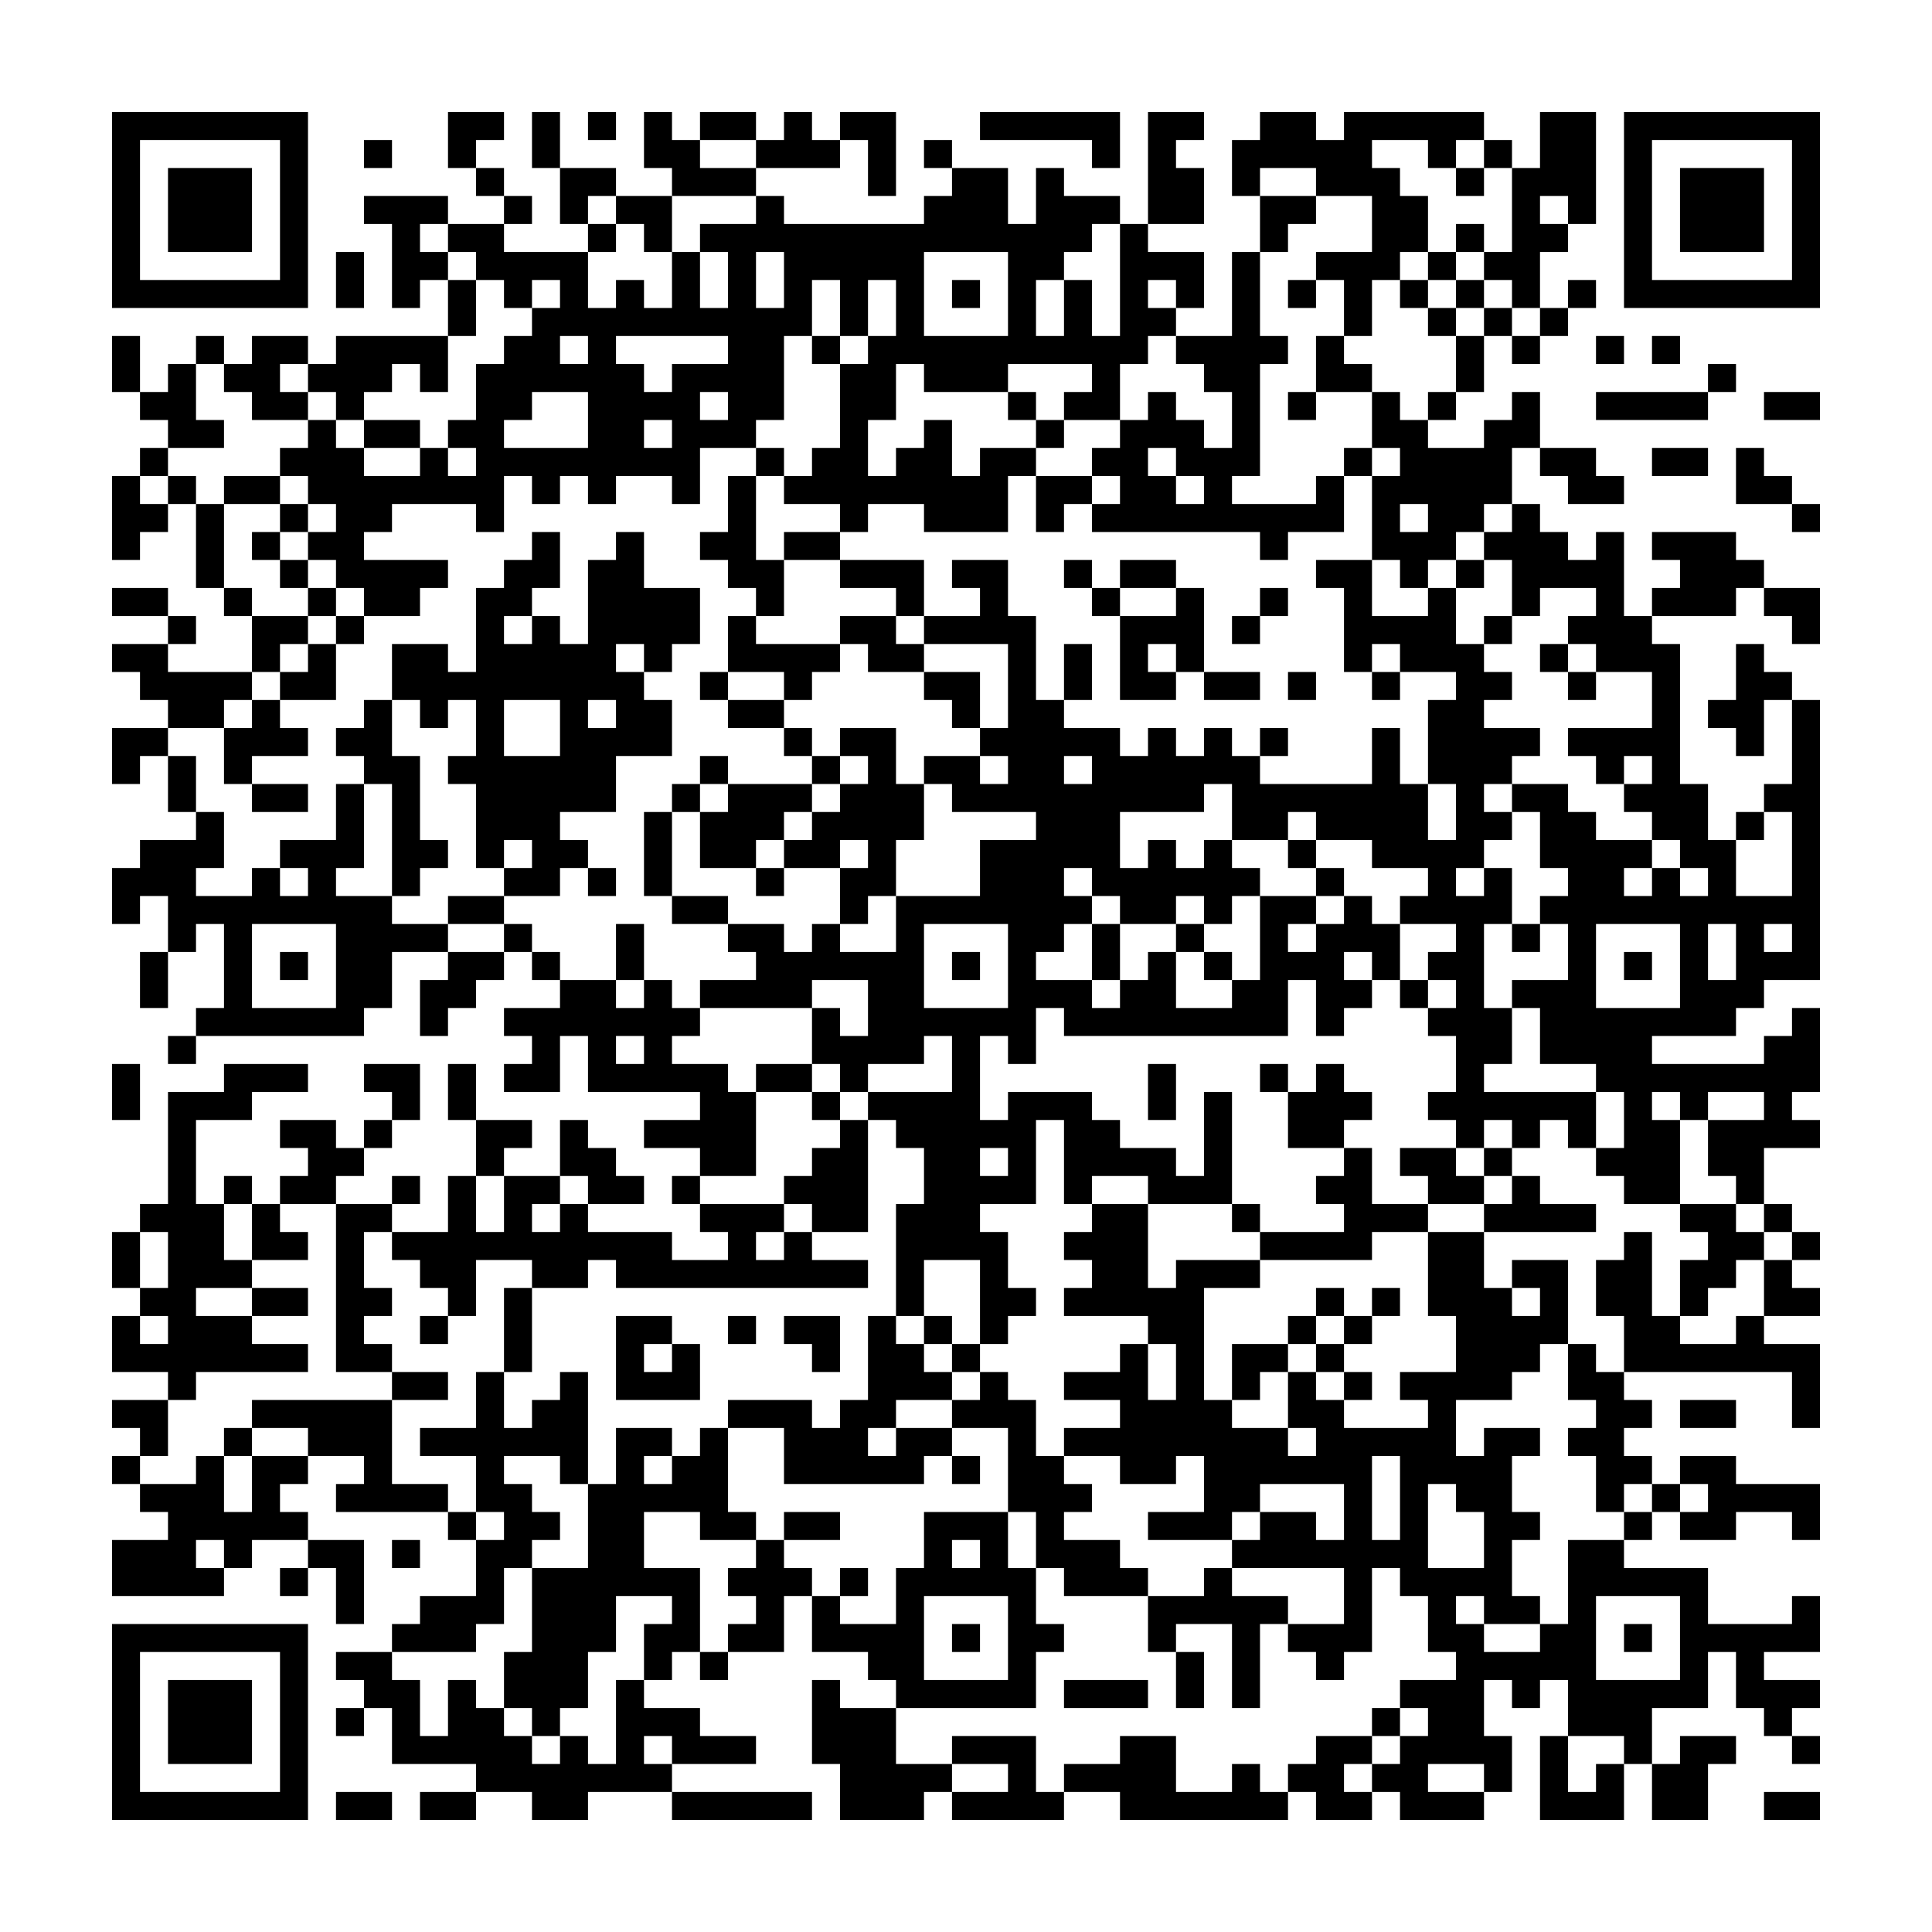
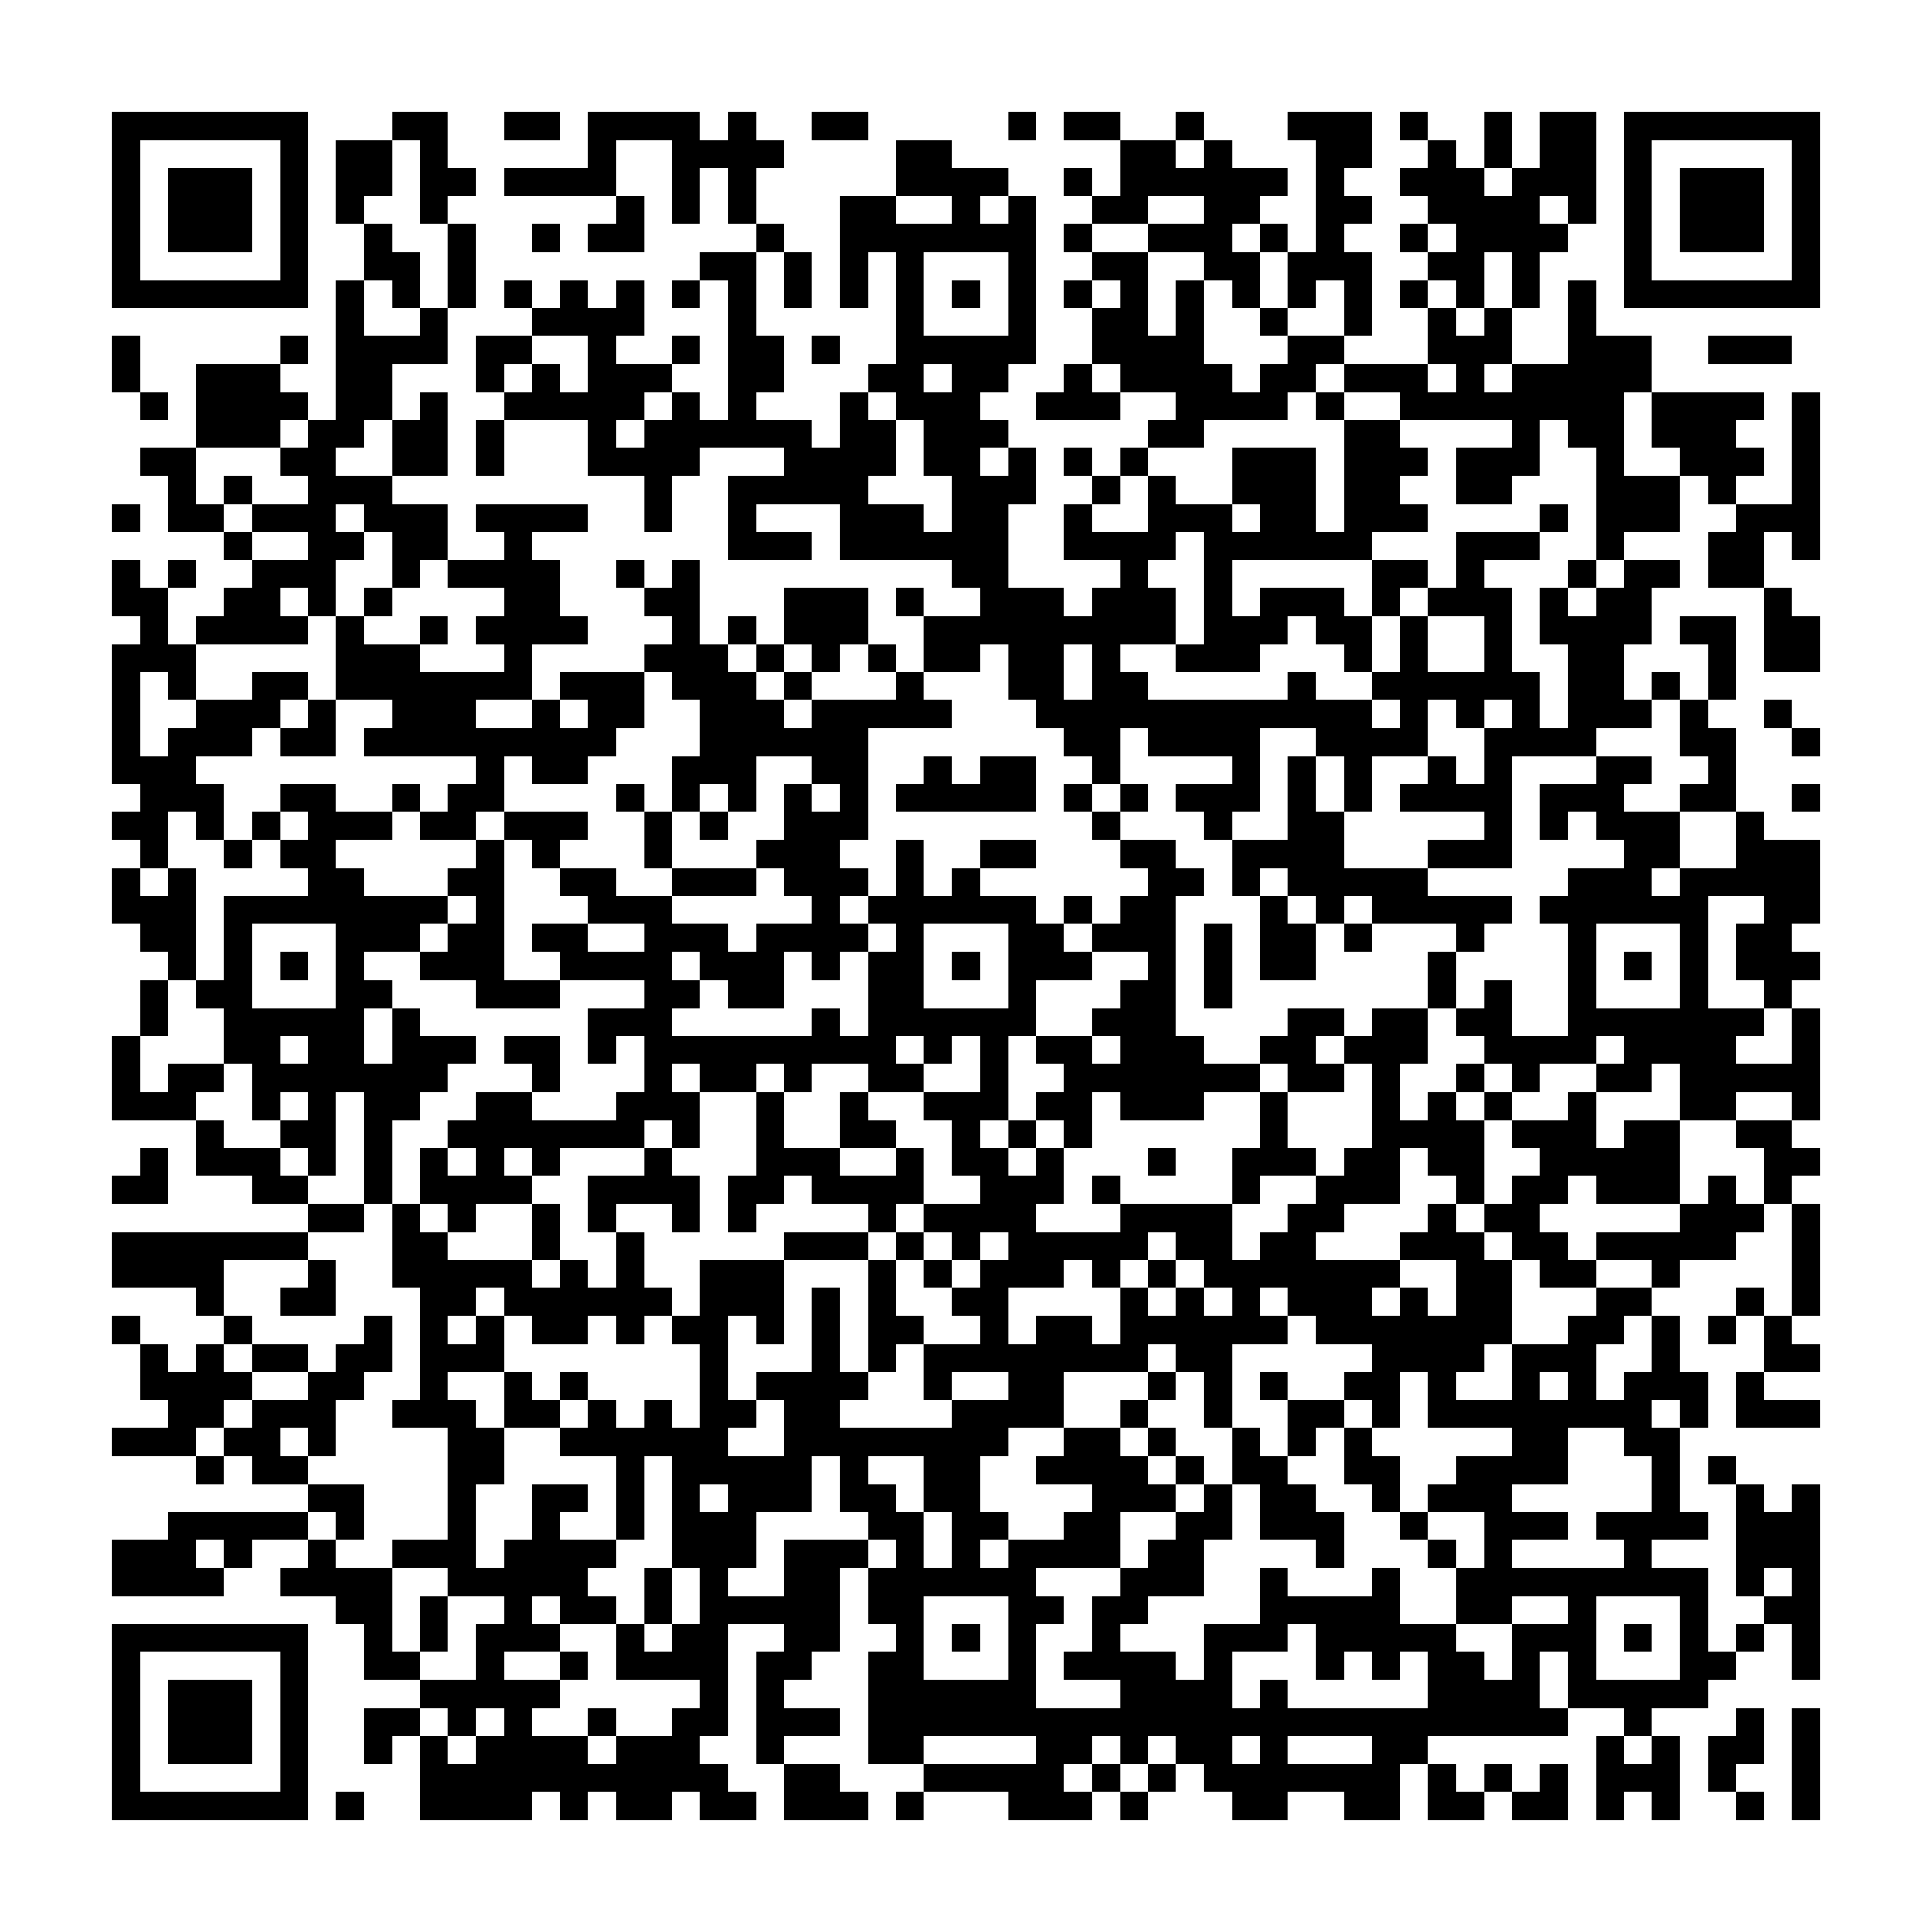
<svg xmlns="http://www.w3.org/2000/svg" viewBox="0 0 69 69">
-   <path d="M4 4h7v7h-7zM16 4h2v1h-1v1h-1zM19 4h1v2h-1zM21 4h1v1h-1zM23 4h1v1h1v1h2v1h-3v-1h-1zM25 4h2v1h-2zM28 4h1v1h1v1h-3v-1h1zM30 4h2v3h-1v-2h-1zM35 4h5v2h-1v-1h-4zM41 4h2v1h-1v1h1v2h-2zM45 4h2v1h1v-1h5v1h-1v1h-1v-1h-2v1h1v1h1v2h-1v1h-1v2h-1v-2h-1v-1h2v-2h-2v-1h-2v1h-1v-2h1zM55 4h2v4h-1v-1h-1v1h1v1h-1v2h-1v-1h-1v-1h1v-3h1zM58 4h7v7h-7zM5 5v5h5v-5zM13 5h1v1h-1zM33 5h1v1h-1zM53 5h1v1h-1zM59 5v5h5v-5zM6 6h3v3h-3zM17 6h1v1h-1zM20 6h2v1h-1v1h-1zM34 6h2v2h1v-2h1v1h2v1h-1v1h-1v1h-1v2h1v-2h1v2h1v-4h1v1h2v2h-1v-1h-1v1h1v1h-1v1h-1v2h-2v-1h1v-1h-3v1h-3v-1h-1v2h-1v2h1v-1h1v-1h1v2h1v-1h2v1h-1v2h-3v-1h-2v1h-1v-1h-2v-1h1v-1h1v-3h1v-1h1v-2h-1v2h-1v-2h-1v2h-1v3h-1v1h-2v2h-1v-1h-2v1h-1v-1h-1v1h-1v-1h-1v2h-1v-1h-3v1h-1v1h3v1h-1v1h-2v-1h-1v-1h-1v-1h1v-1h-1v-1h-1v-1h1v-1h1v1h1v1h2v-1h1v1h1v-1h-1v-1h1v-2h1v-1h1v-1h1v-1h-1v1h-1v-1h-1v-1h-1v-1h2v1h3v2h1v-1h1v1h1v-2h1v2h1v-2h-1v-1h2v-1h1v1h5v-1h1zM52 6h1v1h-1zM60 6h3v3h-3zM13 7h3v1h-1v1h1v1h-1v1h-1v-3h-1zM18 7h1v1h-1zM22 7h2v2h-1v-1h-1zM45 7h2v1h-1v1h-1zM21 8h1v1h-1zM52 8h1v1h-1zM12 9h1v2h-1zM27 9v2h1v-2zM33 9v3h3v-3zM44 9h1v3h1v1h-1v4h-1v1h3v-1h1v2h-2v1h-1v-1h-6v-1h1v-1h-1v-1h1v-1h1v-1h1v1h1v1h1v-2h-1v-1h-1v-1h2zM51 9h1v1h-1zM16 10h1v2h-1zM34 10h1v1h-1zM46 10h1v1h-1zM50 10h1v1h-1zM52 10h1v1h-1zM56 10h1v1h-1zM51 11h1v1h-1zM53 11h1v1h-1zM55 11h1v1h-1zM4 12h1v2h-1zM7 12h1v1h-1zM9 12h2v1h-1v1h1v1h-2v-1h-1v-1h1zM12 12h4v2h-1v-1h-1v1h-1v1h-1v-1h-1v-1h1zM20 12v1h1v-1zM22 12v1h1v1h1v-1h2v-1zM29 12h1v1h-1zM47 12h1v1h1v1h-2zM52 12h1v2h-1zM54 12h1v1h-1zM57 12h1v1h-1zM59 12h1v1h-1zM6 13h1v2h1v1h-2v-1h-1v-1h1zM61 13h1v1h-1zM19 14v1h-1v1h3v-2zM25 14v1h1v-1zM36 14h1v1h-1zM46 14h1v1h-1zM49 14h1v1h1v1h2v-1h1v-1h1v2h-1v2h-1v1h-1v1h-1v1h-1v-1h-1v-3h1v-1h-1zM51 14h1v1h-1zM57 14h4v1h-4zM63 14h2v1h-2zM13 15h2v1h-2zM23 15v1h1v-1zM37 15h1v1h-1zM5 16h1v1h-1zM27 16h1v1h-1zM41 16v1h1v1h1v-1h-1v-1zM48 16h1v1h-1zM55 16h2v1h1v1h-2v-1h-1zM59 16h2v1h-2zM62 16h1v1h1v1h-2zM4 17h1v1h1v1h-1v1h-1zM6 17h1v1h-1zM8 17h2v1h-2zM26 17h1v3h1v2h-1v-1h-1v-1h-1v-1h1zM37 17h2v1h-1v1h-1zM7 18h1v3h-1zM10 18h1v1h-1zM50 18v1h1v-1zM54 18h1v1h1v1h1v-1h1v3h1v1h1v5h1v2h1v2h2v-3h-1v-1h1v-3h1v10h-2v1h-1v1h-3v1h4v-1h1v-1h1v3h-1v1h1v1h-2v2h-1v-1h-1v-2h2v-1h-2v1h-1v-1h-1v1h1v3h-2v-1h-1v-1h1v-2h-1v-1h-2v-2h-1v-1h2v-2h-1v-1h1v-1h-1v-2h-1v-1h2v1h1v1h2v1h-1v1h1v-1h1v1h1v-1h-1v-1h-1v-1h-1v-1h1v-1h-1v1h-1v-1h-1v-1h3v-2h-2v-1h-1v-1h1v-1h-2v1h-1v-2h-1v-1h1zM64 18h1v1h-1zM9 19h1v1h-1zM19 19h1v2h-1v1h-1v1h1v-1h1v1h1v-3h1v-1h1v2h2v2h-1v1h-1v-1h-1v1h1v1h1v2h-2v2h-2v1h1v1h-1v1h-2v-1h1v-1h-1v1h-1v-3h-1v-1h1v-2h-1v1h-1v-1h-1v-2h2v1h1v-3h1v-1h1zM28 19h2v1h-2zM59 19h3v1h1v1h-1v1h-3v-1h1v-1h-1zM10 20h1v1h-1zM30 20h3v2h-1v-1h-2zM34 20h2v2h1v3h1v1h2v1h1v-1h1v1h1v-1h1v1h1v1h4v-2h1v2h1v2h1v-2h-1v-3h1v-1h-2v-1h-1v1h-1v-3h-1v-1h2v2h2v-1h1v2h1v1h1v1h-1v1h2v1h-1v1h-1v1h1v1h-1v1h-1v1h1v-1h1v2h-1v3h1v2h-1v1h4v2h-1v-1h-1v1h-1v-1h-1v1h-1v-1h-1v-1h1v-2h-1v-1h1v-1h-1v-1h1v-1h-2v-1h1v-1h-2v-1h-2v-1h-1v1h-2v-2h-1v1h-3v2h1v-1h1v1h1v-1h1v1h1v1h-1v1h-1v-1h-1v1h-2v-1h-1v-1h-1v1h1v1h-1v1h-1v1h2v1h1v-1h1v-1h1v2h2v-1h1v-3h2v1h-1v1h1v-1h1v-1h1v1h1v2h-1v-1h-1v1h1v1h-1v1h-1v-2h-1v2h-8v-1h-1v2h-1v-1h-1v3h1v-1h3v1h1v1h2v1h1v-3h1v4h-3v-1h-2v1h-1v-3h-1v3h-2v1h1v2h1v1h-1v1h-1v-3h-2v2h-1v-4h1v-2h-1v-1h-1v-1h3v-2h-1v1h-2v1h-1v-1h-1v-2h1v1h1v-2h-2v1h-4v-1h2v-1h-1v-1h2v1h1v-1h1v1h2v-2h3v-2h2v-1h-3v-1h-1v-1h2v1h1v-1h-1v-1h1v-3h-3v-1h2v-1h-1zM38 20h1v1h-1zM40 20h2v1h-2zM52 20h1v1h-1zM4 21h2v1h-2zM8 21h1v1h-1zM11 21h1v1h-1zM39 21h1v1h-1zM42 21h1v3h-1v-1h-1v1h1v1h-2v-3h2zM45 21h1v1h-1zM63 21h2v2h-1v-1h-1zM6 22h1v1h-1zM9 22h2v1h-1v1h-1zM12 22h1v1h-1zM26 22h1v1h3v1h-1v1h-1v-1h-2zM30 22h2v1h1v1h-2v-1h-1zM44 22h1v1h-1zM53 22h1v1h-1zM4 23h2v1h3v1h-1v1h-2v-1h-1v-1h-1zM11 23h1v2h-2v-1h1zM38 23h1v2h-1zM55 23h1v1h-1zM62 23h1v1h1v1h-1v2h-1v-1h-1v-1h1zM25 24h1v1h-1zM33 24h2v2h-1v-1h-1zM43 24h2v1h-2zM46 24h1v1h-1zM49 24h1v1h-1zM56 24h1v1h-1zM9 25h1v1h1v1h-2v1h-1v-2h1zM13 25h1v2h1v3h1v1h-1v1h-1v-4h-1v-1h-1v-1h1zM18 25v2h2v-2zM21 25v1h1v-1zM26 25h2v1h-2zM4 26h2v1h-1v1h-1zM28 26h1v1h-1zM30 26h2v2h1v2h-1v2h-1v1h-1v-2h1v-1h-1v1h-2v-1h1v-1h1v-1h1v-1h-1zM45 26h1v1h-1zM6 27h1v2h-1zM25 27h1v1h-1zM29 27h1v1h-1zM38 27v1h1v-1zM9 28h2v1h-2zM12 28h1v3h-1v1h2v1h2v1h-2v2h-1v1h-6v-1h1v-3h-1v1h-1v-2h-1v1h-1v-2h1v-1h2v-1h1v2h-1v1h2v-1h1v1h1v-1h-1v-1h2zM24 28h1v1h-1zM26 28h3v1h-1v1h-1v1h-2v-2h1zM23 29h1v3h-1zM62 29h1v1h-1zM46 30h1v1h-1zM21 31h1v1h-1zM27 31h1v1h-1zM47 31h1v1h-1zM16 32h2v1h-2zM24 32h2v1h-2zM9 33v3h3v-3zM18 33h1v1h-1zM22 33h1v2h-1zM33 33v3h3v-3zM39 33h1v2h-1zM42 33h1v1h-1zM54 33h1v1h-1zM57 33v3h3v-3zM61 33v2h1v-2zM63 33v1h1v-1zM5 34h1v2h-1zM10 34h1v1h-1zM16 34h2v1h-1v1h-1v1h-1v-2h1zM19 34h1v1h-1zM34 34h1v1h-1zM43 34h1v1h-1zM58 34h1v1h-1zM20 35h2v1h1v-1h1v1h1v1h-1v1h2v1h1v3h-2v-1h-2v-1h2v-1h-4v-2h-1v2h-2v-1h1v-1h-1v-1h2zM50 35h1v1h-1zM6 37h1v1h-1zM22 37v1h1v-1zM4 38h1v2h-1zM8 38h3v1h-2v1h-2v3h1v2h1v1h-2v1h2v1h2v1h-4v1h-1v-1h-2v-2h1v1h1v-1h-1v-1h1v-2h-1v-1h1v-4h2zM13 38h2v2h-1v-1h-1zM16 38h1v2h-1zM27 38h2v1h-2zM41 38h1v2h-1zM45 38h1v1h-1zM47 38h1v1h1v1h-1v1h-2v-2h1zM29 39h1v1h-1zM10 40h2v1h1v1h-1v1h-2v-1h1v-1h-1zM13 40h1v1h-1zM17 40h2v1h-1v1h-1zM20 40h1v1h1v1h1v1h-2v-1h-1zM30 40h1v4h-2v-1h-1v-1h1v-1h1zM35 41v1h1v-1zM48 41h1v2h2v1h-2v1h-4v-1h3v-1h-1v-1h1zM50 41h2v1h1v1h-2v-1h-1zM53 41h1v1h-1zM8 42h1v1h-1zM14 42h1v1h-1zM16 42h1v2h1v-2h2v1h-1v1h1v-1h1v1h3v1h2v-1h-1v-1h3v1h-1v1h1v-1h1v1h2v1h-9v-1h-1v1h-2v-1h-2v2h-1v-1h-1v-1h-1v-1h2zM24 42h1v1h-1zM54 42h1v1h2v1h-4v-1h1zM9 43h1v1h1v1h-2zM12 43h2v1h-1v2h1v1h-1v1h1v1h-2zM39 43h2v3h1v-1h3v1h-2v4h1v1h2v1h1v-1h-1v-2h1v1h1v1h3v-1h-1v-1h2v-2h-1v-3h2v2h1v1h1v-1h-1v-1h2v3h-1v1h-1v1h-2v2h1v-1h2v1h-1v2h1v1h-1v2h1v1h-2v-1h-1v1h1v1h2v-1h1v-3h2v1h3v2h3v-1h1v2h-2v1h2v1h-1v1h-1v-1h-1v-2h-1v2h-2v2h-1v-1h-2v-2h-1v1h-1v-1h-1v2h1v2h-1v-1h-2v1h2v1h-3v-1h-1v-1h1v-1h1v-1h-1v-1h2v-1h-1v-2h-1v-1h-1v3h-1v1h-1v-1h-1v-1h2v-2h-4v-1h1v-1h2v1h1v-2h-3v1h-1v1h-3v-1h2v-2h-1v1h-2v-1h-2v-1h2v-1h-2v-1h2v-1h1v2h1v-2h-1v-1h-3v-1h1v-1h-1v-1h1zM44 43h1v1h-1zM60 43h2v1h1v1h-1v1h-1v1h-1v-2h1v-1h-1zM63 43h1v1h-1zM4 44h1v2h-1zM58 44h1v3h1v1h2v-1h1v1h2v3h-1v-2h-6v-2h-1v-2h1zM64 44h1v1h-1zM63 45h1v1h1v1h-2zM9 46h2v1h-2zM18 46h1v3h-1zM47 46h1v1h-1zM49 46h1v1h-1zM15 47h1v1h-1zM22 47h2v1h-1v1h1v-1h1v2h-3zM26 47h1v1h-1zM28 47h2v2h-1v-1h-1zM31 47h1v1h1v1h1v1h-2v1h-1v1h1v-1h2v1h-1v1h-5v-2h-2v-1h3v1h1v-1h1zM33 47h1v1h-1zM46 47h1v1h-1zM48 47h1v1h-1zM34 48h1v1h-1zM44 48h2v1h-1v1h-1zM47 48h1v1h-1zM56 48h1v1h1v1h1v1h-1v1h1v1h-1v1h-1v-2h-1v-1h1v-1h-1zM14 49h2v1h-2zM17 49h1v2h1v-1h1v-1h1v4h-1v-1h-2v1h1v1h1v1h-1v1h-1v2h-1v1h-3v-1h1v-1h2v-2h1v-1h-1v-2h-2v-1h2zM35 49h1v1h1v2h1v1h1v1h-1v1h2v1h1v1h-3v-1h-1v-2h-1v-3h-2v-1h1zM48 49h1v1h-1zM4 50h2v2h-1v-1h-1zM9 50h5v3h2v1h-4v-1h1v-1h-2v-1h-2zM60 50h2v1h-2zM8 51h1v1h-1zM22 51h2v1h-1v1h1v-1h1v-1h1v3h1v1h-2v-1h-2v2h2v3h-1v1h-1v-2h1v-1h-2v2h-1v2h-1v1h-1v-1h-1v-2h1v-3h2v-3h1zM4 52h1v1h-1zM7 52h1v2h1v-2h2v1h-1v1h1v1h-2v1h-1v-1h-1v1h1v1h-4v-2h2v-1h-1v-1h2zM34 52h1v1h-1zM49 52v3h1v-3zM60 52h2v1h3v2h-1v-1h-2v1h-2v-1h1v-1h-1zM51 53v3h2v-2h-1v-1zM59 53h1v1h-1zM16 54h1v1h-1zM28 54h2v1h-2zM33 54h3v2h1v2h1v1h-1v2h-5v-1h-1v-1h-2v-2h1v1h2v-2h1zM58 54h1v1h-1zM11 55h2v3h-1v-2h-1zM14 55h1v1h-1zM27 55h1v1h1v1h-1v2h-2v-1h1v-1h-1v-1h1zM34 55v1h1v-1zM10 56h1v1h-1zM30 56h1v1h-1zM43 56h1v1h2v1h-1v3h-1v-3h-2v1h-1v-2h2zM33 57v3h3v-3zM57 57v3h3v-3zM4 58h7v7h-7zM34 58h1v1h-1zM58 58h1v1h-1zM5 59v5h5v-5zM12 59h2v1h1v2h1v-2h1v1h1v1h1v1h1v-1h1v1h1v-3h1v1h2v1h2v1h-3v-1h-1v1h1v1h-3v1h-2v-1h-2v-1h-3v-2h-1v-1h-1zM25 59h1v1h-1zM42 59h1v2h-1zM6 60h3v3h-3zM29 60h1v1h2v2h2v1h-1v1h-3v-2h-1zM38 60h3v1h-3zM12 61h1v1h-1zM49 61h1v1h-1zM34 62h3v2h1v1h-4v-1h2v-1h-2zM40 62h2v2h2v-1h1v1h1v1h-6v-1h-2v-1h2zM47 62h2v1h-1v1h1v1h-2v-1h-1v-1h1zM55 62h1v2h1v-1h1v2h-3zM60 62h2v1h-1v2h-2v-2h1zM64 62h1v1h-1zM12 64h2v1h-2zM15 64h2v1h-2zM24 64h5v1h-5zM63 64h2v1h-2z" />
+   <path d="M4 4h7v7h-7zM14 4h2v2h1v1h-1v1h-1v-3h-1zM18 4h2v1h-2zM21 4h4v1h1v-1h1v1h1v1h-1v2h-1v-2h-1v2h-1v-3h-2v2h-4v-1h3zM29 4h2v1h-2zM36 4h1v1h-1zM38 4h2v1h-2zM42 4h1v1h-1zM46 4h3v2h-1v1h1v1h-1v1h1v3h-1v-2h-1v1h-1v-2h1v-4h-1zM50 4h1v1h-1zM53 4h1v2h-1zM55 4h2v4h-1v-1h-1v1h1v1h-1v2h-1v-2h-1v2h-1v-1h-1v-1h1v-1h-1v-1h-1v-1h1v-1h1v1h1v1h1v-1h1zM58 4h7v7h-7zM5 5v5h5v-5zM12 5h2v2h-1v1h-1zM32 5h2v1h2v1h-1v1h1v-1h1v6h-1v1h-1v1h1v1h-1v1h1v-1h1v2h-1v3h2v1h1v-1h1v-1h-2v-2h1v1h2v-2h1v1h2v1h1v-1h-1v-2h3v3h1v-4h2v1h1v1h-1v1h1v1h-2v1h-5v2h1v-1h3v1h1v2h-1v-1h-1v-1h-1v1h-1v1h-3v-1h1v-4h-1v1h-1v1h1v2h-2v1h1v1h5v-1h1v1h2v1h1v-1h-1v-1h1v-2h1v2h2v-2h-2v-1h1v-2h3v1h-2v1h1v3h1v2h1v-3h-1v-2h1v1h1v-1h1v-1h2v1h-1v2h-1v2h1v1h-2v1h-3v4h-3v-1h2v-1h-3v-1h1v-1h1v1h1v-2h1v-1h-1v1h-1v-1h-1v2h-2v2h-1v-2h-1v-1h-2v3h-1v1h-1v-1h-1v-1h2v-1h-3v-1h-1v2h-1v-1h-1v-1h-1v-1h-1v-2h-1v1h-2v-2h2v-1h-1v-1h-4v-2h-3v1h2v1h-3v-3h2v-1h-3v1h-1v2h-1v-2h-2v-2h-3v-1h1v-1h1v1h1v-2h-2v-1h1v-1h1v1h1v-1h1v2h-1v1h2v1h-1v1h-1v1h1v-1h1v-1h1v1h1v-5h-1v-1h2v3h1v2h-1v1h2v1h1v-2h1v1h1v2h-1v1h2v1h1v-2h-1v-2h-1v-1h-1v-1h1v-4h-1v2h-1v-4h2v1h2v-1h-2zM40 5h2v1h1v-1h1v1h2v1h-1v1h-1v1h1v2h-1v-1h-1v-1h-2v-1h2v-1h-2v1h-2v-1h1zM59 5v5h5v-5zM6 6h3v3h-3zM38 6h1v1h-1zM60 6h3v3h-3zM22 7h1v2h-2v-1h1zM13 8h1v1h1v2h-1v-1h-1zM16 8h1v3h-1zM19 8h1v1h-1zM27 8h1v1h-1zM38 8h1v1h-1zM45 8h1v1h-1zM50 8h1v1h-1zM28 9h1v2h-1zM33 9v3h3v-3zM39 9h2v3h1v-2h1v3h1v1h1v-1h1v-1h2v1h-1v1h-1v1h-3v1h-2v-1h1v-1h-2v-1h-1v-2h1v-1h-1zM12 10h1v2h2v-1h1v2h-2v2h-1v1h-1v1h2v1h2v2h-1v1h-1v-2h-1v-1h-1v1h1v1h-1v2h-1v-1h-1v1h1v1h-4v-1h1v-1h1v-1h2v-1h-2v-1h2v-1h-1v-1h1v-1h1zM18 10h1v1h-1zM24 10h1v1h-1zM34 10h1v1h-1zM38 10h1v1h-1zM50 10h1v1h-1zM56 10h1v2h2v2h-1v3h2v2h-2v1h-1v-4h-1v-1h-1v2h-1v1h-2v-2h2v-1h-4v-1h-2v-1h3v1h1v-1h-1v-2h1v1h1v-1h1v2h-1v1h1v-1h2zM45 11h1v1h-1zM4 12h1v2h-1zM10 12h1v1h-1zM17 12h2v1h-1v1h-1zM24 12h1v1h-1zM29 12h1v1h-1zM61 12h3v1h-3zM7 13h3v1h1v1h-1v1h-3zM33 13v1h1v-1zM38 13h1v1h1v1h-3v-1h1zM5 14h1v1h-1zM15 14h1v3h-2v-2h1zM47 14h1v1h-1zM59 14h4v1h-1v1h1v1h-1v1h-1v-1h-1v-1h-1zM64 14h1v6h-1v-1h-1v2h-2v-2h1v-1h2zM17 15h1v2h-1zM5 16h2v2h1v1h-2v-2h-1zM38 16h1v1h-1zM40 16h1v1h-1zM8 17h1v1h-1zM39 17h1v1h-1zM4 18h1v1h-1zM17 18h4v1h-2v1h1v2h1v1h-2v2h-2v1h2v-1h1v1h1v-1h-1v-1h3v2h-1v1h-1v1h-2v-1h-1v2h-1v1h-2v-1h1v-1h1v-1h-4v-1h1v-1h-2v-3h1v1h2v1h3v-1h-1v-1h1v-1h-2v-1h2v-1h-1zM55 18h1v1h-1zM8 19h1v1h-1zM4 20h1v1h1v2h1v2h-1v-1h-1v3h1v-1h1v-1h2v-1h2v1h-1v1h-1v1h-2v1h1v2h-1v-1h-1v2h-1v-1h-1v-1h1v-1h-1v-5h1v-1h-1zM6 20h1v1h-1zM22 20h1v1h-1zM24 20h1v3h1v1h1v1h1v1h1v-1h3v-1h1v1h1v1h-3v4h-1v1h1v1h-1v1h1v1h-1v1h-1v-1h-1v2h-2v-1h-1v-1h-1v1h1v1h-1v1h5v-1h1v1h1v-3h1v-1h-1v-1h1v-2h1v2h1v-1h1v1h2v1h1v1h1v1h-2v2h-1v3h-1v1h1v1h1v-1h1v2h-1v1h3v-1h4v2h1v-1h1v-1h1v-1h1v-1h1v-3h-1v-1h1v-1h2v2h-1v2h1v-1h1v1h1v3h-1v-1h-1v-1h-1v2h-2v1h-1v1h3v1h-1v1h1v-1h1v1h1v-2h-2v-1h1v-1h1v1h1v1h1v3h-1v1h-1v1h2v-2h2v-1h1v-1h2v1h-1v1h-1v2h1v-1h1v-2h1v2h1v2h-1v-1h-1v1h1v3h1v1h-2v1h2v3h1v1h-1v1h-2v1h-1v-1h-2v-2h-1v2h1v1h-5v1h-1v2h-2v-1h-2v1h-2v-1h-1v-1h-1v-1h-1v1h-1v-1h-1v1h-1v1h1v1h-3v-1h-3v-1h4v-1h-4v1h-2v-4h1v-1h-1v-2h1v-1h-1v-1h-1v-2h-1v2h-2v2h-1v1h2v-2h3v1h-1v3h-1v1h-1v1h2v1h-2v1h-1v-4h1v-1h-2v4h-1v1h1v1h1v1h-2v-1h-1v1h-2v-1h-1v1h-1v-1h-1v1h-4v-3h1v1h1v-1h1v-1h-1v1h-1v-1h-1v-1h2v-2h1v-1h-2v-1h-2v-1h2v-4h-2v-1h1v-4h-1v-3h1v1h1v1h3v1h1v-1h1v1h1v-2h1v2h1v1h-1v1h-1v-1h-1v1h-2v-1h-1v-1h-1v1h-1v1h1v-1h1v2h-2v1h1v1h1v2h-1v3h1v-1h1v-2h2v1h-1v1h2v1h-1v1h1v1h-2v-1h-1v1h1v1h-2v1h2v1h-1v1h2v1h1v-1h2v-1h1v-1h-3v-2h1v1h1v-1h1v-2h-1v-4h-1v3h-1v-3h-2v-1h1v-1h1v1h1v-1h1v1h1v-3h-1v-1h1v-2h3v3h-1v-1h-1v3h1v1h-1v1h2v-2h-1v-1h2v-3h1v3h1v1h-1v1h4v-1h2v-1h-2v1h-1v-2h2v-1h-1v-1h1v-1h1v-1h-1v1h-1v-1h-1v-1h2v-1h-1v-2h-1v-1h2v-2h-1v1h-1v-1h-1v1h1v1h-2v-1h-2v1h-1v-1h-1v1h-2v-1h-1v1h1v2h-1v-1h-1v1h-3v1h-1v-1h-1v1h1v1h-2v1h-1v-1h-1v-2h1v1h1v-1h-1v-1h1v-1h2v1h3v-1h1v-2h-1v1h-1v-2h2v-1h-3v-1h-1v-1h2v1h2v-1h-2v-1h-1v-1h2v1h2v1h2v1h1v-1h2v-1h-1v-1h-1v-1h1v-2h1v1h1v-1h-1v-1h-2v2h-1v-1h-1v1h-1v-2h1v-2h-1v-1h-1v-1h1v-1h-1v-1h1zM49 20h2v1h-1v1h-1zM56 20h1v1h-1zM13 21h1v1h-1zM28 21h3v2h-1v1h-1v-1h-1zM32 21h1v1h-1zM63 21h1v1h1v2h-2zM15 22h1v1h-1zM26 22h1v1h-1zM60 22h2v3h-1v-2h-1zM27 23h1v1h-1zM31 23h1v1h-1zM38 23v2h1v-2zM28 24h1v1h-1zM59 24h1v1h-1zM11 25h1v2h-2v-1h1zM60 25h1v1h1v3h-2v-1h1v-1h-1zM63 25h1v1h-1zM64 26h1v1h-1zM33 27h1v1h1v-1h2v2h-5v-1h1zM46 27h1v2h1v2h3v1h3v1h-1v1h-1v-1h-3v-1h-1v1h-1v-1h-1v-1h-1v1h-1v-2h2zM57 27h2v1h-1v1h2v2h-1v1h1v-1h2v-2h1v1h2v3h-1v1h1v1h-1v1h-1v-1h-1v-2h1v-1h-2v4h2v1h-1v1h2v-2h1v4h-1v-1h-2v1h-2v-2h-1v1h-2v-1h1v-1h-1v1h-2v1h-1v-1h-1v-1h-1v-1h1v-1h1v2h2v-4h-1v-1h1v-1h2v-1h-1v-1h-1v1h-1v-2h2zM10 28h2v1h2v1h-2v1h1v1h3v1h-1v1h-2v1h1v1h-1v2h1v-2h1v1h2v1h-1v1h-1v1h-1v3h-1v-4h-1v3h-1v-1h-1v-1h1v-1h-1v1h-1v-2h-1v-2h-1v-1h1v-3h3v-1h-1v-1h1v-1h-1zM14 28h1v1h-1zM22 28h1v1h-1zM38 28h1v1h-1zM40 28h1v1h-1zM64 28h1v1h-1zM9 29h1v1h-1zM18 29h3v1h-1v1h-1v-1h-1zM23 29h1v2h-1zM25 29h1v1h-1zM39 29h1v1h-1zM8 30h1v1h-1zM17 30h1v5h2v1h-3v-1h-2v-1h1v-1h1v-1h-1v-1h1zM35 30h2v1h-2zM40 30h2v1h1v1h-1v5h1v1h2v1h-2v1h-3v-1h-1v2h-1v-1h-1v-1h1v-1h-1v-1h2v1h1v-1h-1v-1h1v-1h1v-1h-2v-1h1v-1h1v-1h-1zM4 31h1v1h1v-1h1v4h-1v-1h-1v-1h-1zM24 31h3v1h-3zM38 32h1v1h-1zM45 32h1v1h1v2h-2zM9 33v3h3v-3zM33 33v3h3v-3zM43 33h1v3h-1zM48 33h1v1h-1zM57 33v3h3v-3zM10 34h1v1h-1zM34 34h1v1h-1zM51 34h1v2h-1zM58 34h1v1h-1zM5 35h1v2h-1zM46 36h2v1h-1v1h1v1h-2v-1h-1v-1h1zM4 37h1v2h1v-1h2v1h-1v1h-3zM10 37v1h1v-1zM18 37h2v2h-1v-1h-1zM52 38h1v1h-1zM27 39h1v2h2v1h2v-1h1v2h-1v1h-1v-1h-2v-1h-1v1h-1v1h-1v-2h1zM30 39h1v1h1v1h-2zM45 39h1v2h1v1h-2v1h-1v-2h1zM53 39h1v1h-1zM56 39h1v2h1v-1h2v3h-3v-1h-1v1h-1v1h1v1h1v1h-2v-1h-1v-1h-1v-1h1v-1h1v-1h-1v-1h2zM7 40h1v1h2v1h1v1h-2v-1h-2zM36 40h1v1h-1zM62 40h2v1h1v1h-1v1h-1v-2h-1zM5 41h1v2h-2v-1h1zM23 41h1v1h1v2h-1v-1h-2v1h-1v-2h2zM41 41h1v1h-1zM39 42h1v1h-1zM61 42h1v1h1v1h-1v1h-2v1h-1v-1h-2v-1h3v-1h1zM11 43h2v1h-2zM19 43h1v2h-1zM64 43h1v4h-1zM4 44h7v1h-3v2h-1v-1h-3zM28 44h3v1h-3zM32 44h1v1h-1zM41 44v1h-1v1h-1v-1h-1v1h-2v2h1v-1h2v1h1v-2h1v1h1v-1h1v1h1v-1h-1v-1h-1v-1zM11 45h1v2h-2v-1h1zM31 45h1v2h1v1h-1v1h-1zM33 45h1v1h-1zM41 45h1v1h-1zM45 46v1h1v1h-2v3h-1v-2h-1v-1h-1v1h-3v2h-2v1h-1v2h1v1h-1v1h1v-1h2v-1h1v-1h-2v-1h1v-1h2v1h1v1h1v1h-2v2h-3v1h1v1h-1v3h3v-1h-2v-1h1v-2h1v-1h1v-1h1v-1h1v-1h1v2h-1v2h-2v1h-1v1h2v1h1v-2h2v-2h1v1h3v-1h1v2h2v1h1v1h1v-2h2v-1h-2v1h-2v-2h1v-2h-2v-1h1v-1h2v-1h-3v-2h-1v2h-1v-1h-1v-1h1v-1h-2v-1h-1v-1zM62 46h1v1h-1zM4 47h1v1h-1zM8 47h1v1h-1zM13 47h1v2h-1v1h-1v2h-1v-1h-1v1h1v1h-2v-1h-1v-1h1v-1h2v-1h1v-1h1zM61 47h1v1h-1zM63 47h1v1h1v1h-2zM5 48h1v1h1v-1h1v1h1v1h-1v1h-1v1h-3v-1h2v-1h-1zM9 48h2v1h-2zM18 49h1v1h1v1h-2zM20 49h1v1h-1zM41 49h1v1h-1zM45 49h1v1h-1zM55 49v1h1v-1zM62 49h1v1h2v1h-3zM40 50h1v1h-1zM46 50h2v1h-1v1h-1zM41 51h1v1h-1zM44 51h1v1h1v1h1v1h1v2h-1v-1h-2v-2h-1zM48 51h1v1h1v2h-1v-1h-1zM56 51v2h-2v1h2v1h-2v1h4v-1h-1v-1h2v-2h-1v-1zM7 52h1v1h-1zM31 52v1h1v1h1v2h1v-2h-1v-2zM42 52h1v1h-1zM61 52h1v1h-1zM11 53h2v2h-1v-1h-1zM25 53v1h1v-1zM62 53h1v1h1v-1h1v7h-1v-2h-1v-1h1v-1h-1v1h-1zM6 54h5v1h-2v1h-1v-1h-1v1h1v1h-4v-2h2zM50 54h1v1h-1zM11 55h1v1h2v3h1v1h-2v-2h-1v-1h-2v-1h1zM51 55h1v1h-1zM23 56h1v2h-1zM15 57h1v2h-1zM33 57v3h3v-3zM57 57v3h3v-3zM4 58h7v7h-7zM34 58h1v1h-1zM46 58v1h-2v2h1v-1h1v1h5v-2h-1v1h-1v-1h-1v1h-1v-2zM58 58h1v1h-1zM62 58h1v1h-1zM5 59v5h5v-5zM20 59h1v1h-1zM6 60h3v3h-3zM13 61h2v1h-1v1h-1zM21 61h1v1h-1zM62 61h1v2h-1v1h-1v-2h1zM64 61h1v4h-1zM44 62v1h1v-1zM46 62v1h3v-1zM57 62h1v1h1v-1h1v3h-1v-1h-1v1h-1zM28 63h2v1h1v1h-3zM39 63h1v1h-1zM41 63h1v1h-1zM51 63h1v1h1v1h-2zM53 63h1v1h-1zM55 63h1v2h-2v-1h1zM12 64h1v1h-1zM32 64h1v1h-1zM40 64h1v1h-1zM62 64h1v1h-1z" />
</svg>
